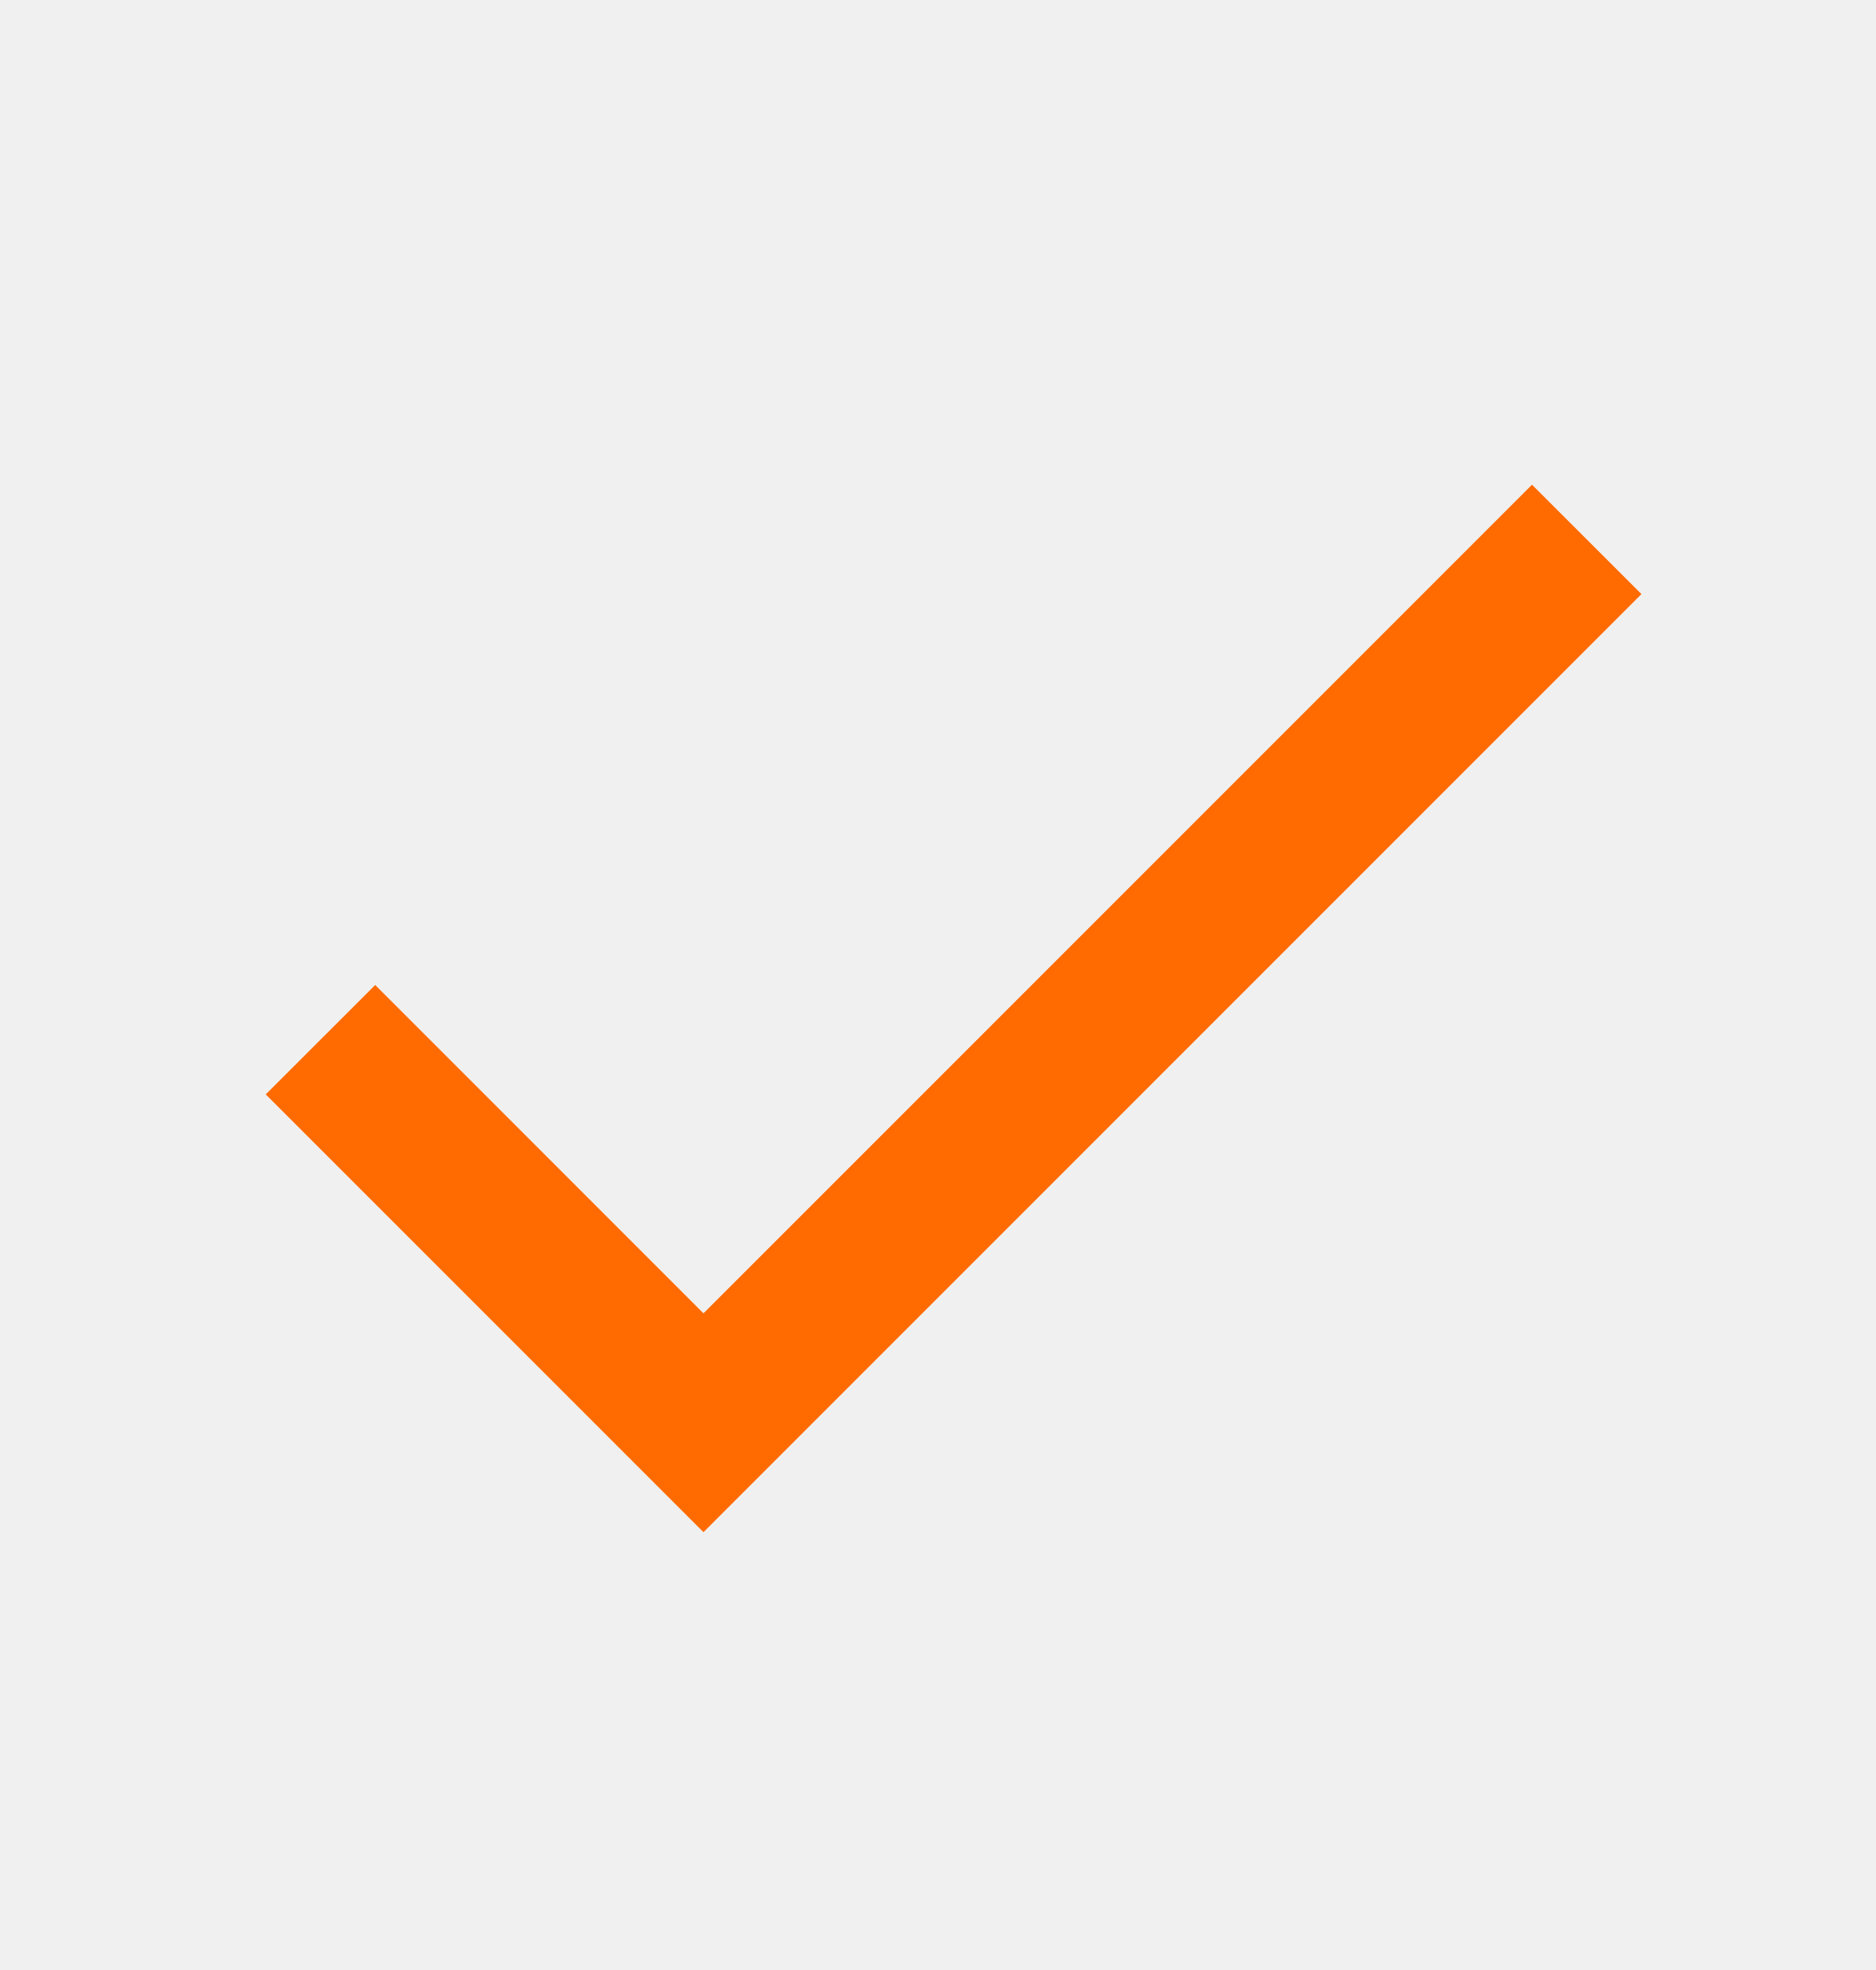
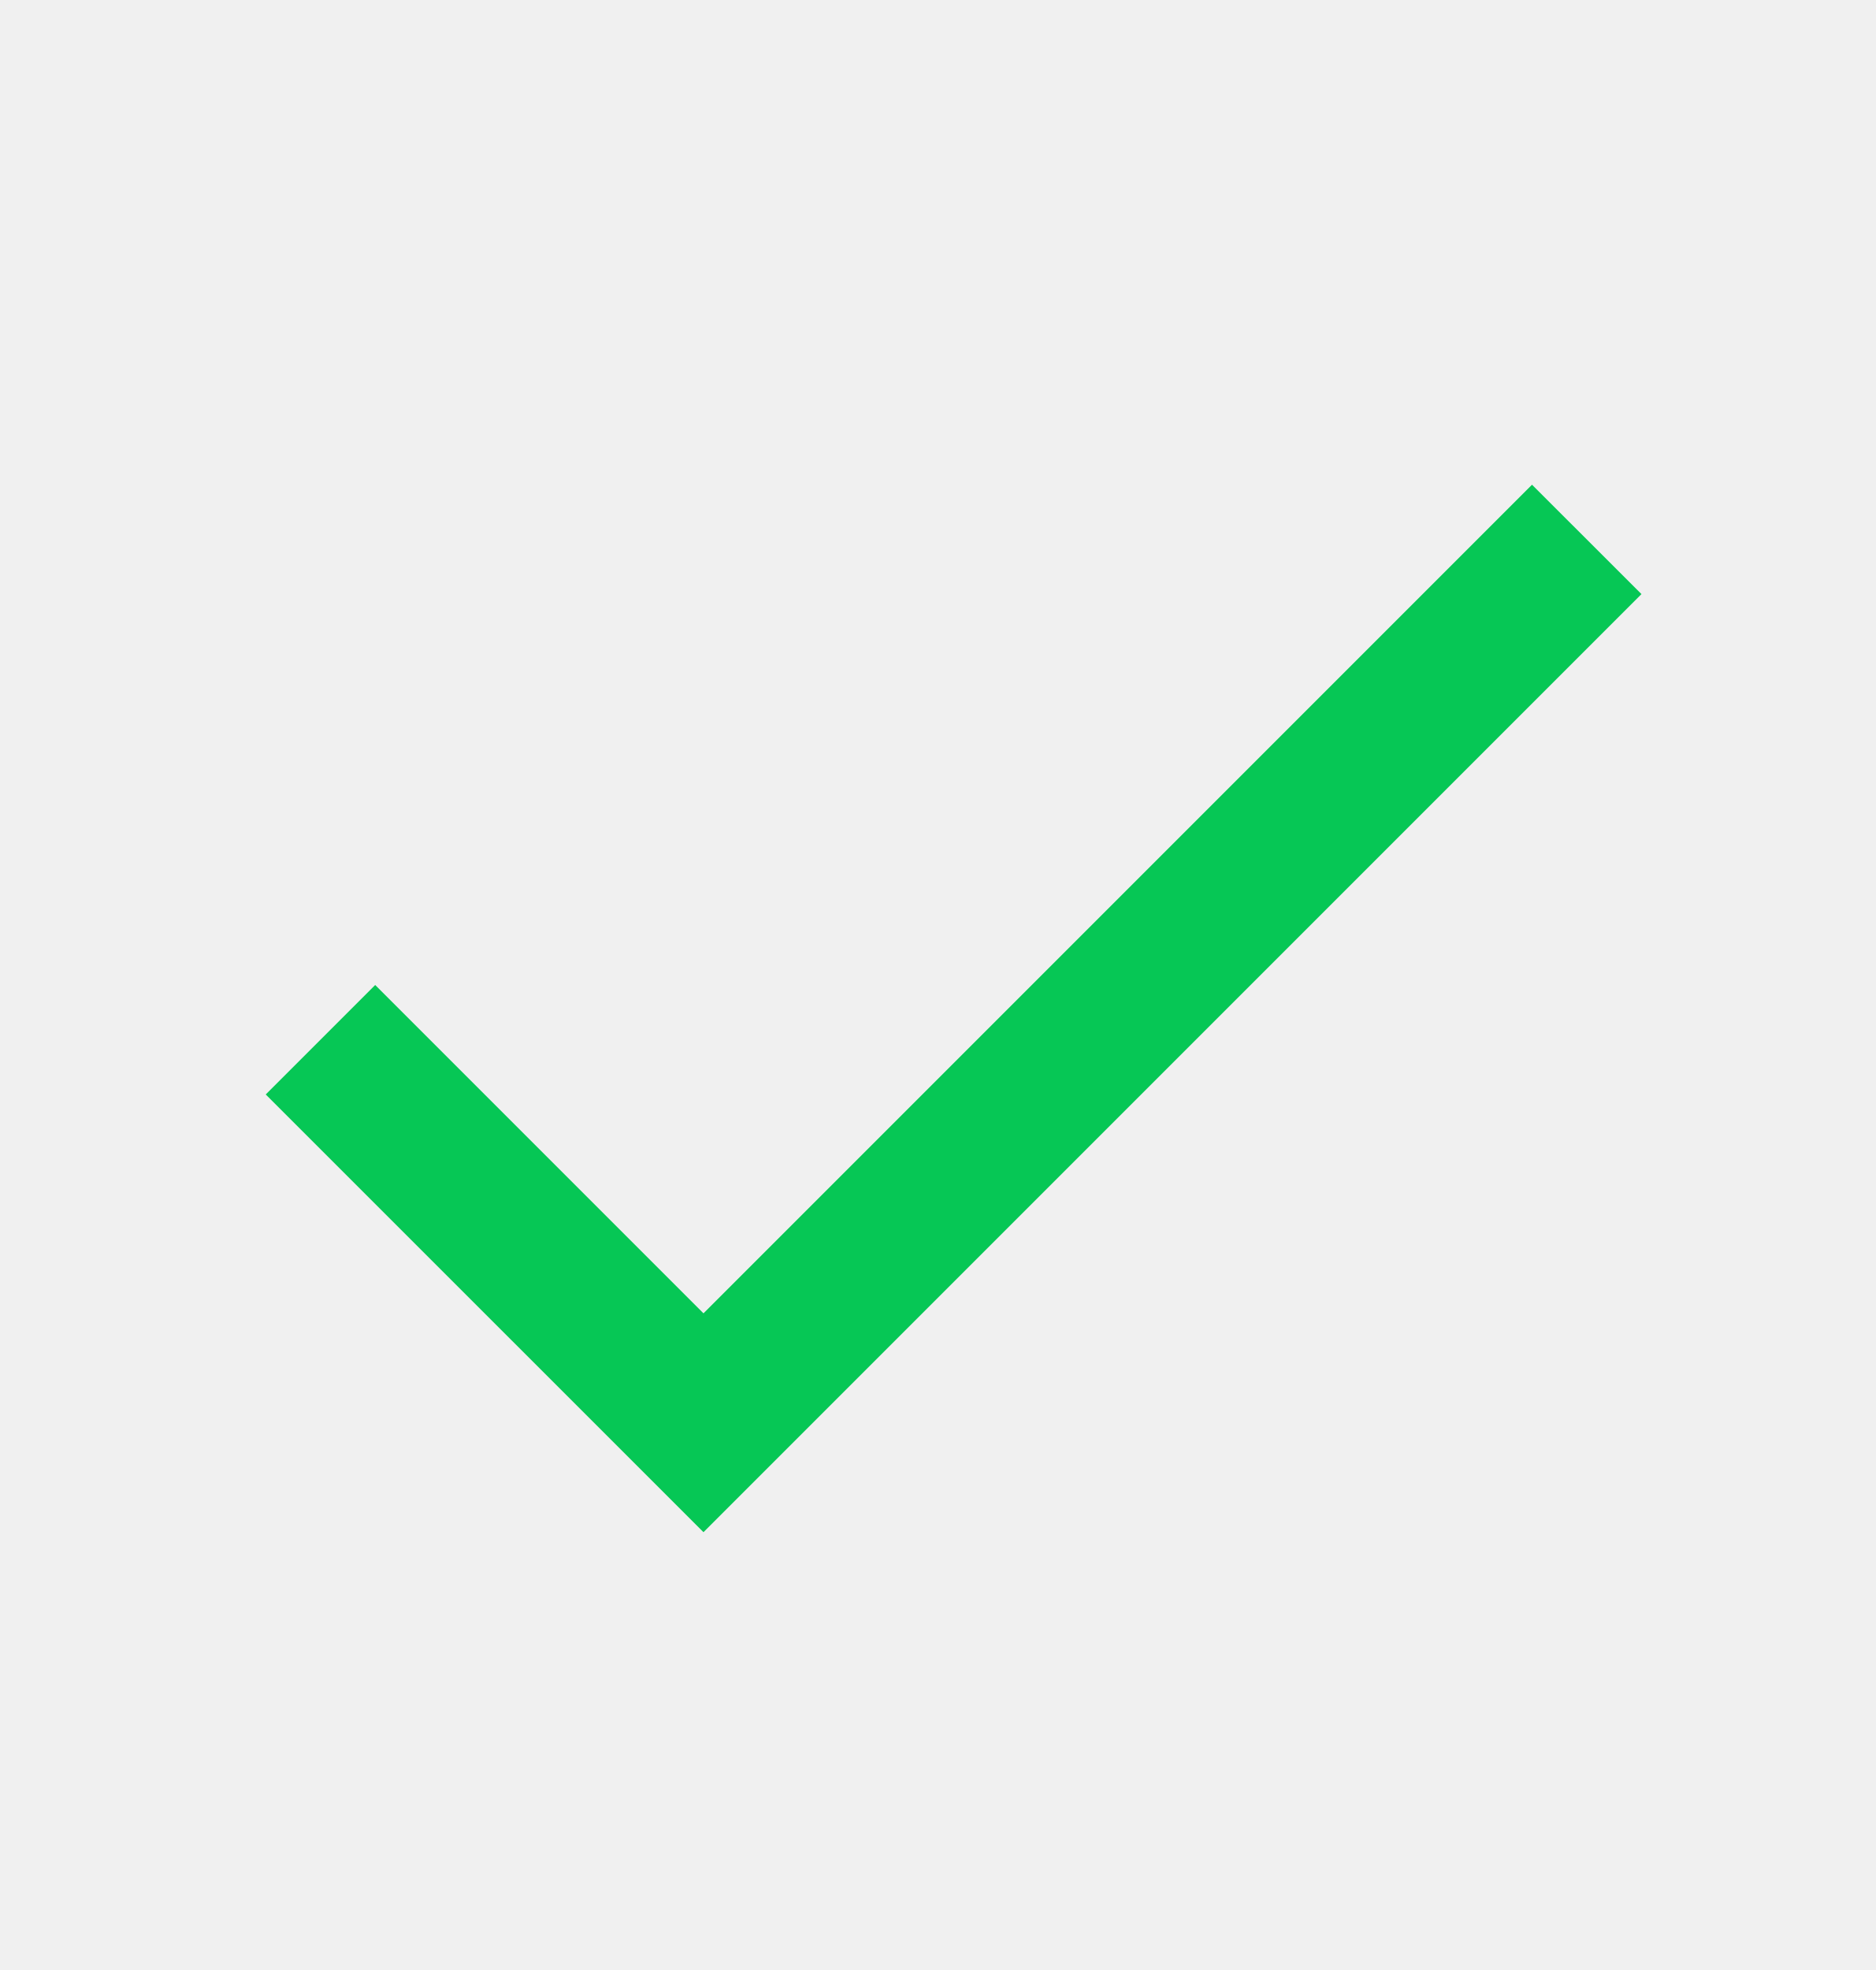
<svg xmlns="http://www.w3.org/2000/svg" width="20" height="21" viewBox="0 0 20 21" fill="none">
-   <g clip-path="url(#clip0_503_9887)">
-     <path d="M7.5 14L4 10.5L2.833 11.666L7.5 16.333L17.5 6.333L16.333 5.167L7.5 14Z" fill="#FF6B00" />
+   <g clip-path="url(#clip0_2383_22285)">
+     <path d="M7.5 14L4 10.5L2.833 11.667L7.5 16.333L17.5 6.333L16.333 5.167L7.5 14Z" fill="#06C755" />
  </g>
  <defs>
-     <clipPath id="clip0_503_9887">
+     <clipPath id="clip0_2383_22285">
      <rect width="20" height="20" fill="white" transform="translate(0 0.5)" />
    </clipPath>
  </defs>
</svg>
